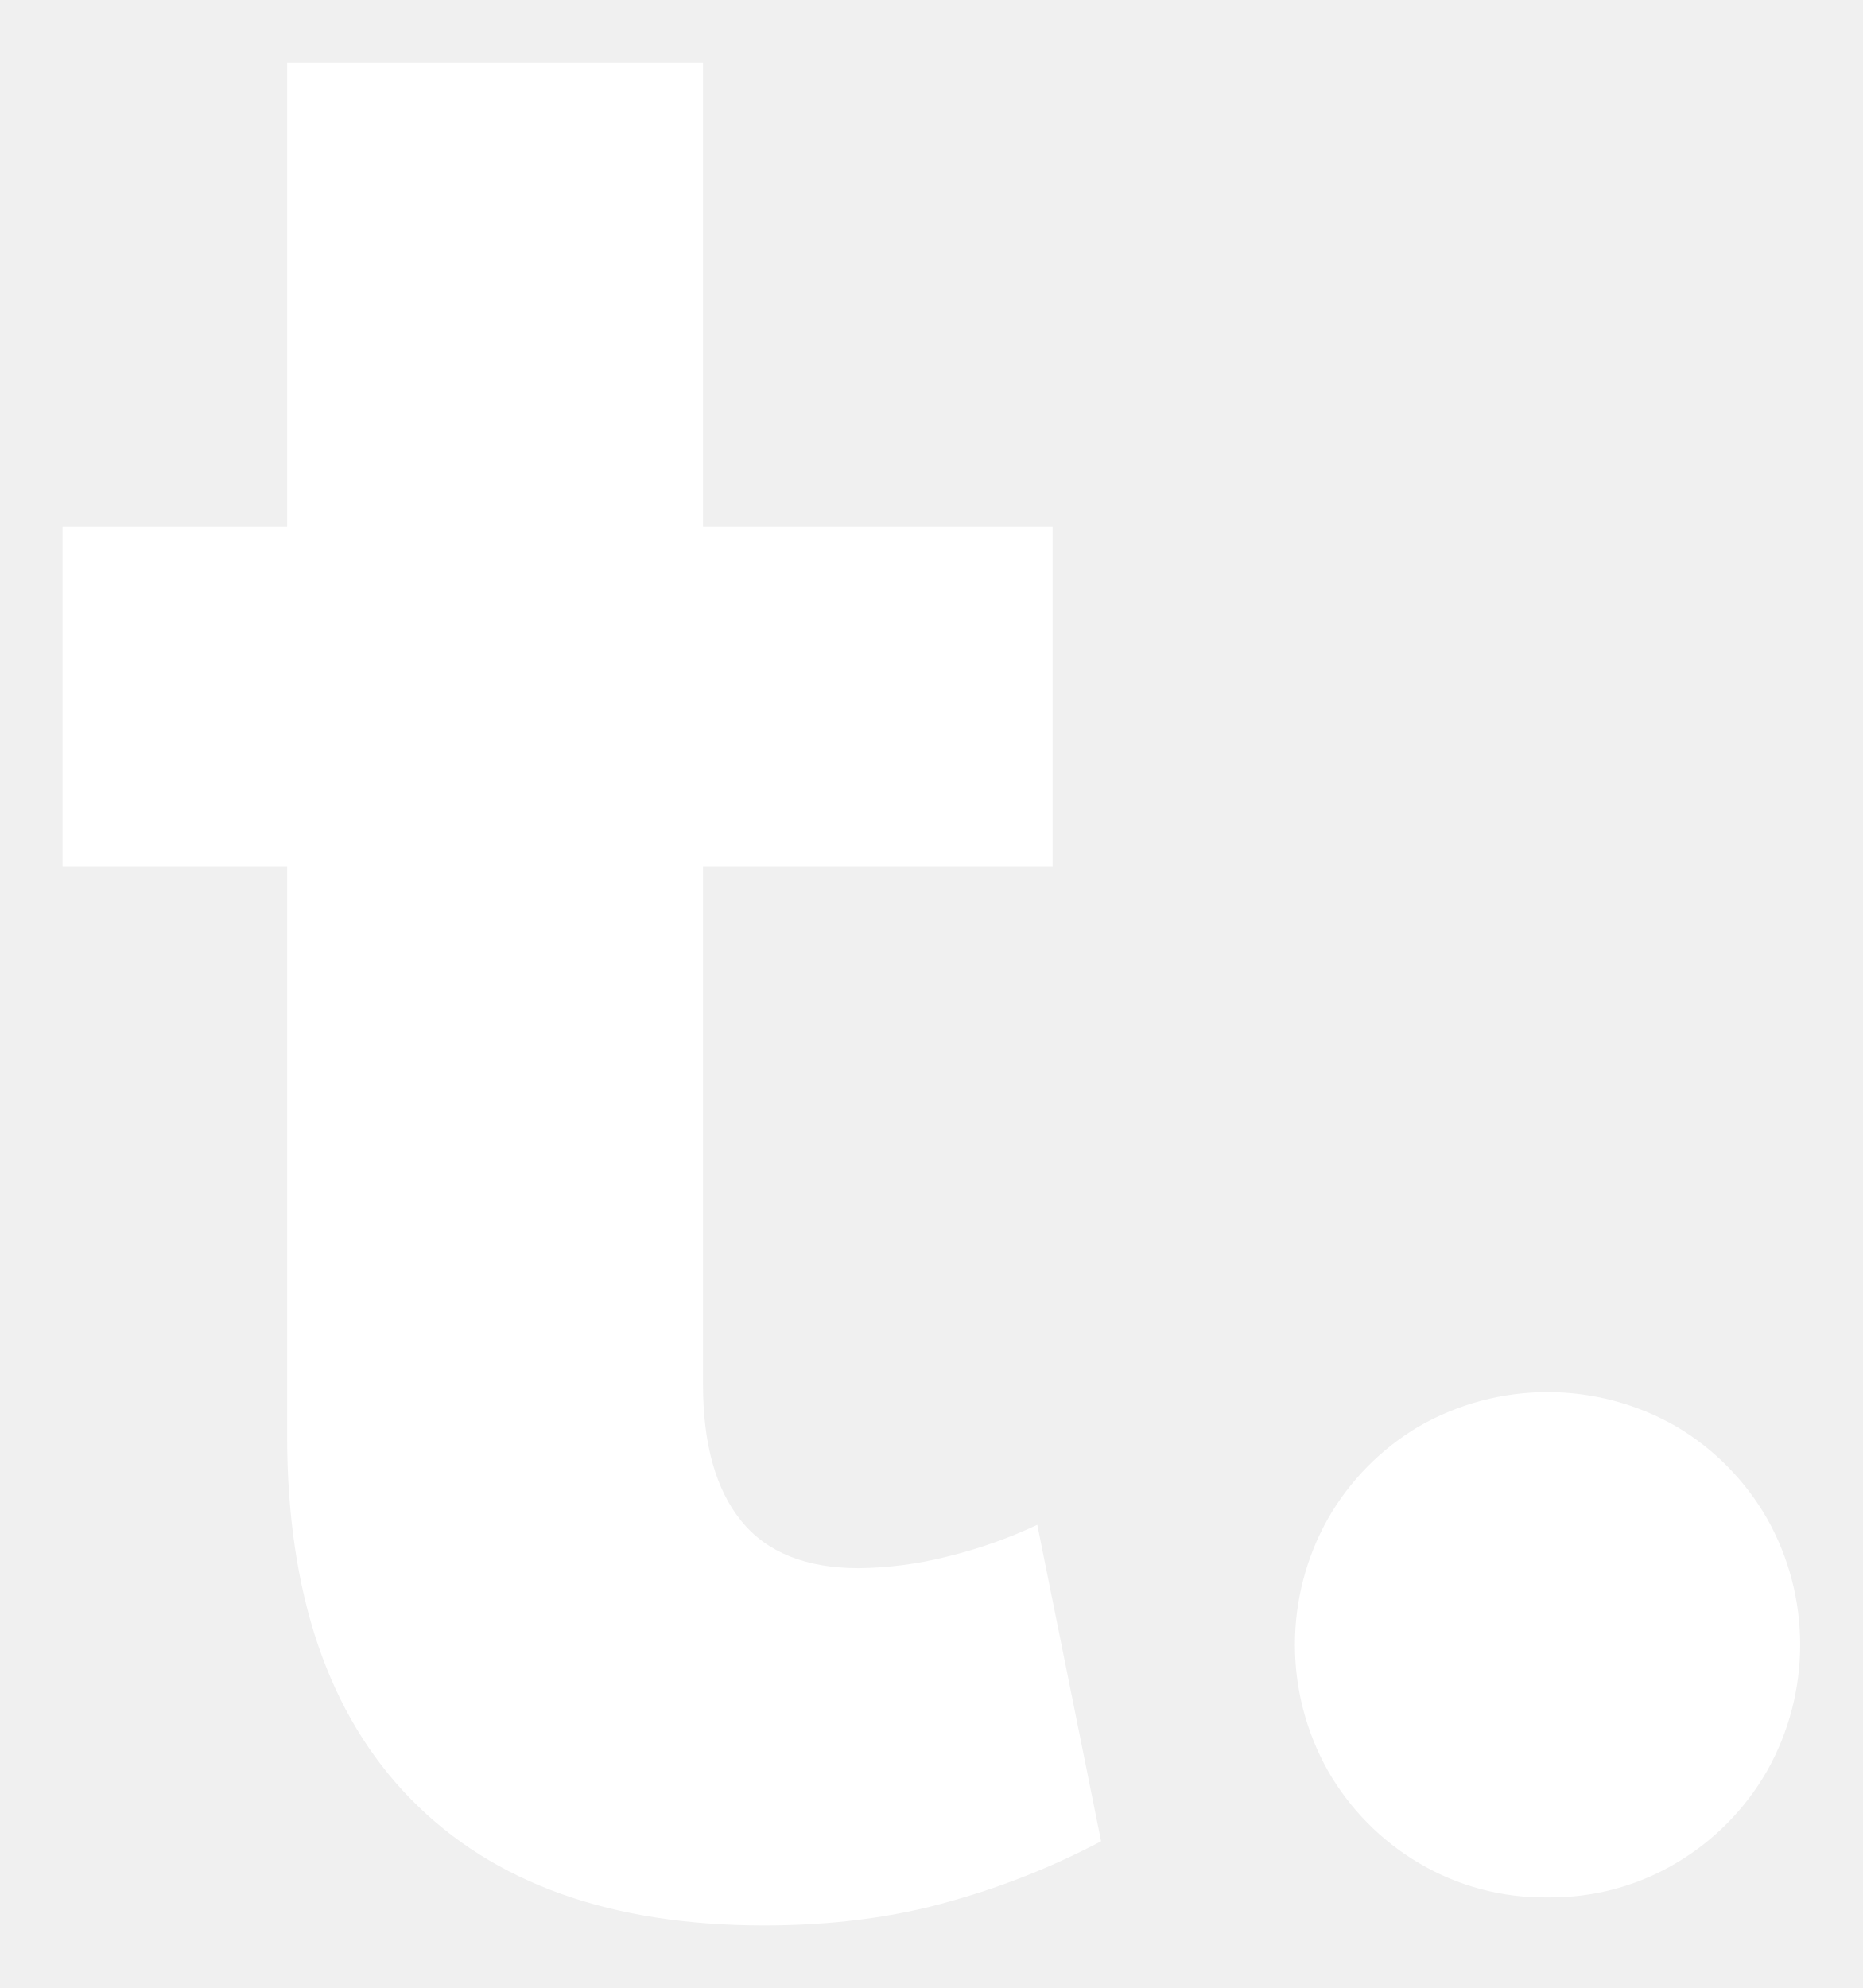
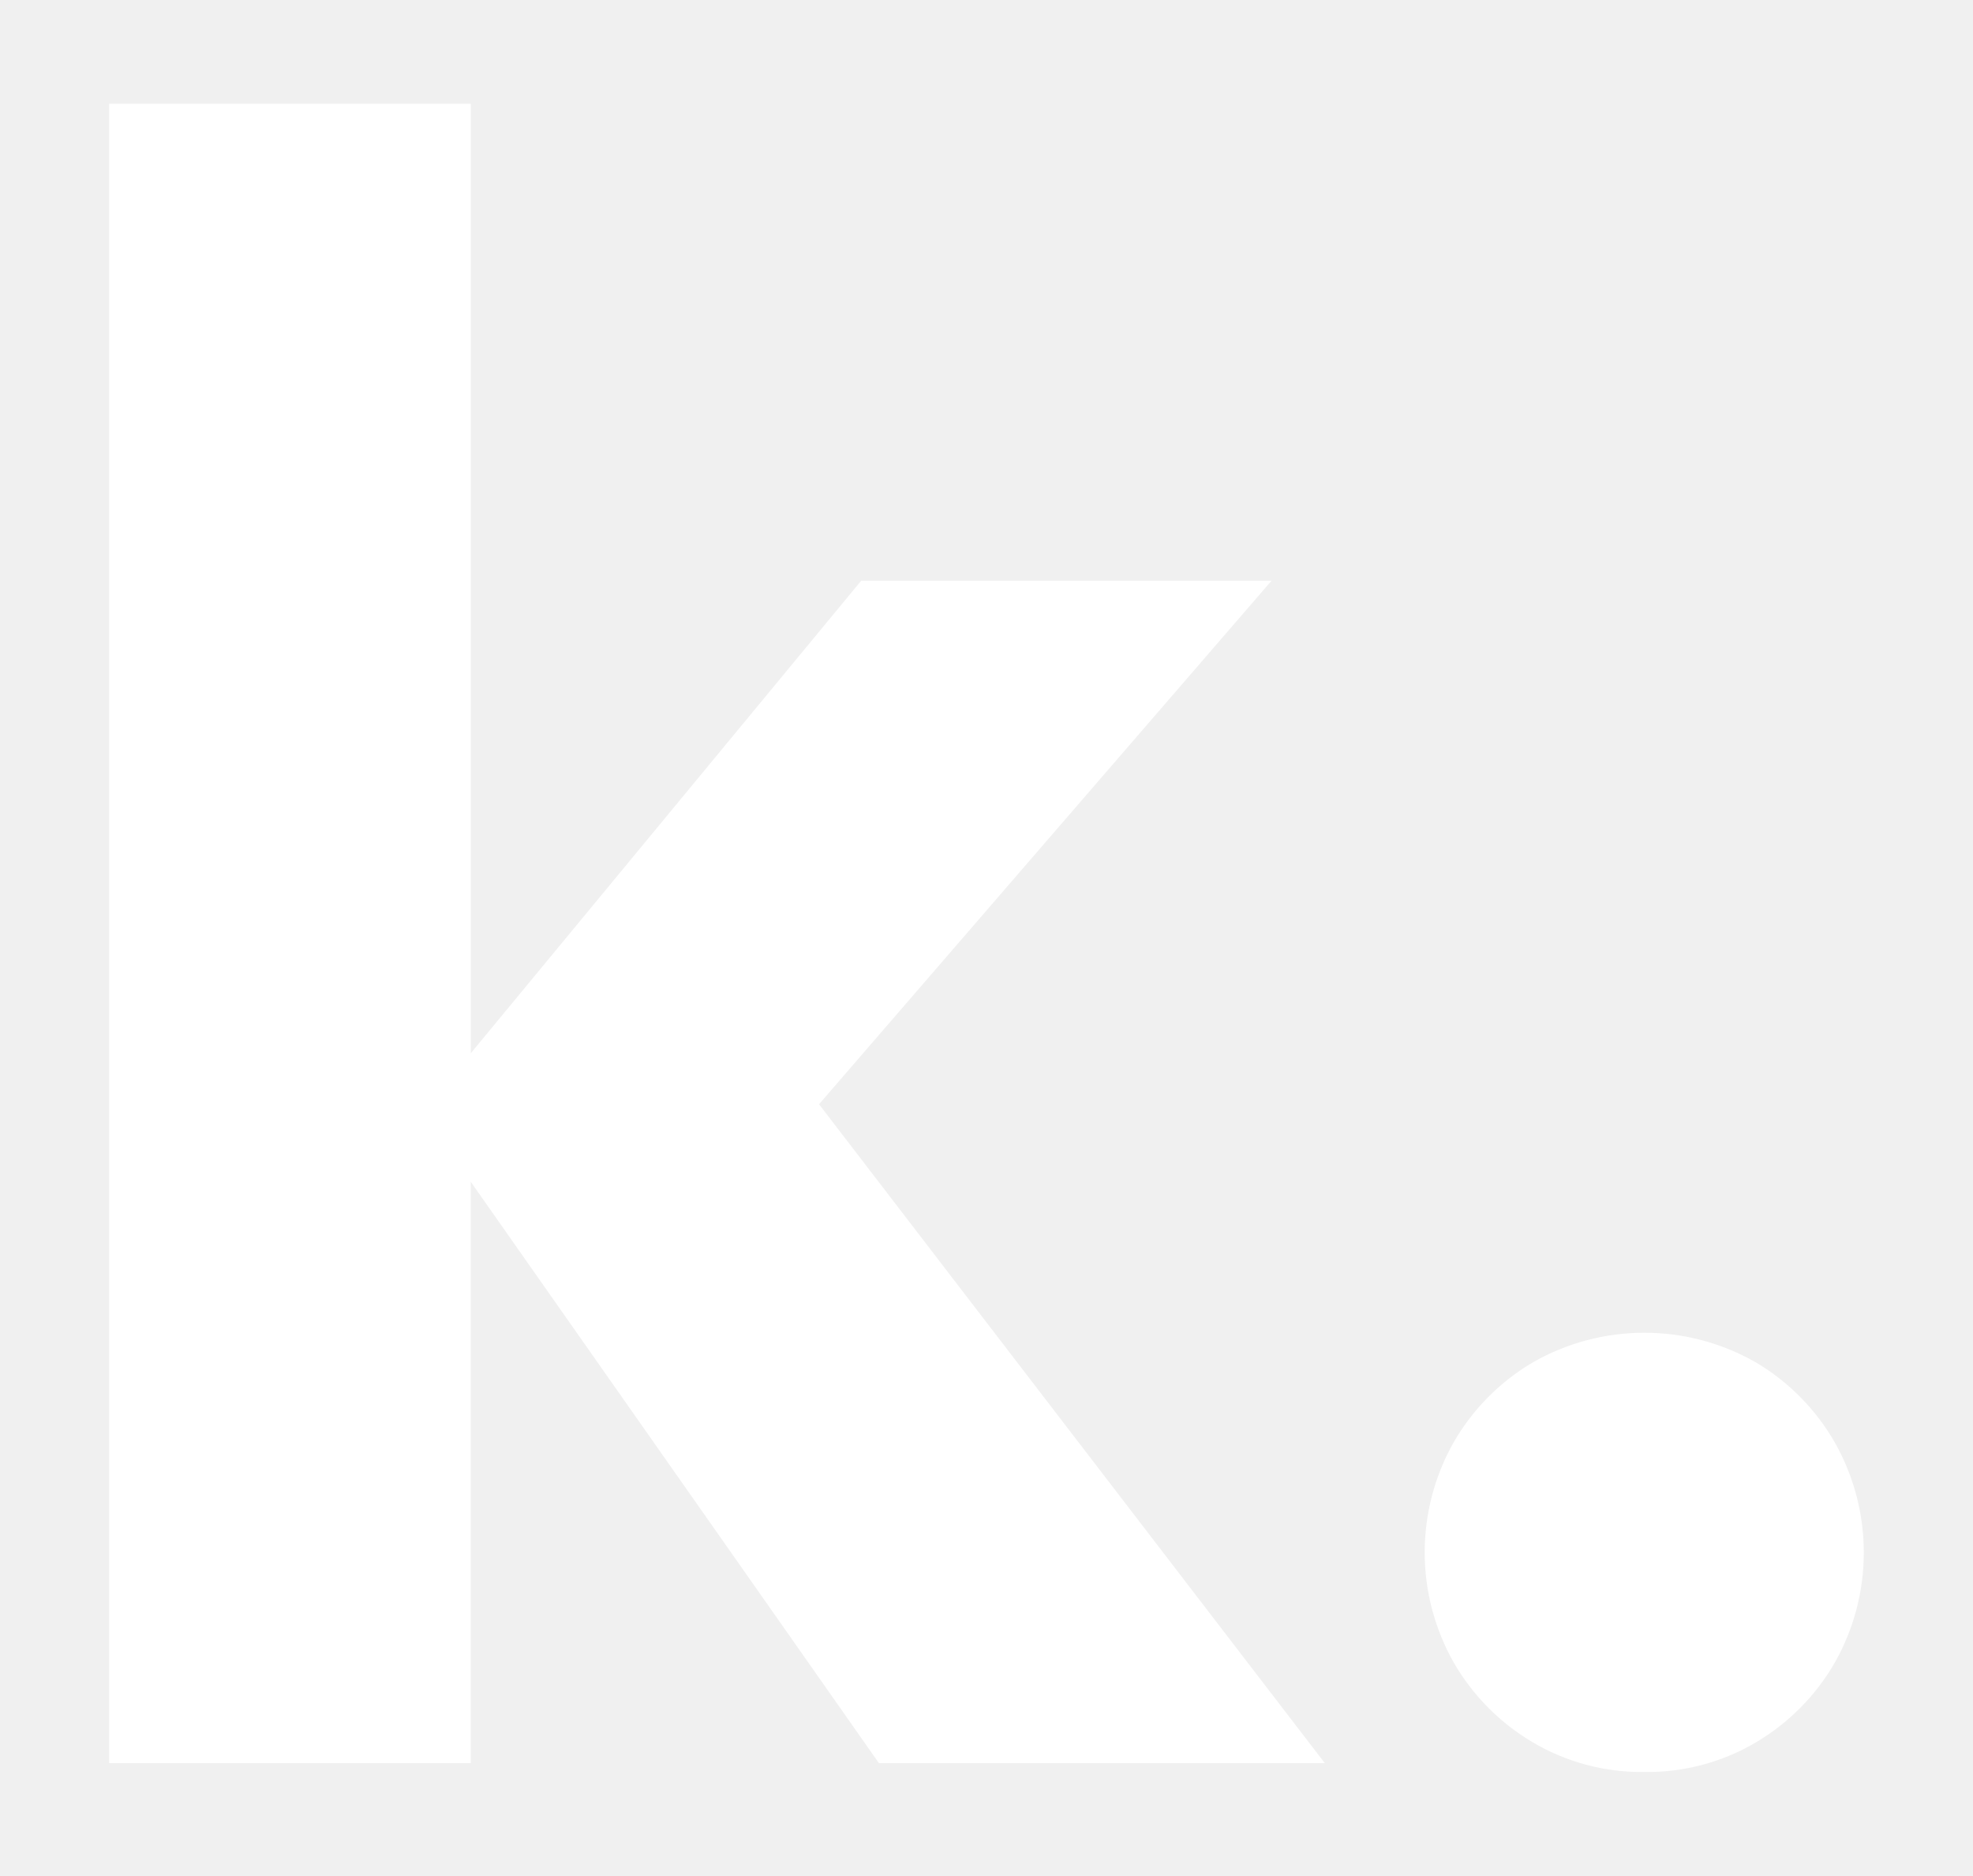
- <svg xmlns="http://www.w3.org/2000/svg" viewBox="-17.645 -17.645 525.6 560.89" fill="white">
-   <path d="M591,735.49q-64.8,0-99.72-35.64t-34.92-102.6V436.69H393V340.93h63.36v-131H573.71v131h98.64v95.76H573.71V582.85q0,25.2,10.8,38.52t33.12,13.32a105.53,105.53,0,0,0,24.84-3.24,134.55,134.55,0,0,0,25.56-9l18,89.28a214.38,214.38,0,0,1-42.48,16.92Q619.79,735.48,591,735.49Z" transform="translate(-392.99 -209.89)" />
-   <path d="M812,727.57a69.3,69.3,0,0,1-36.36-9.72,71.43,71.43,0,0,1-25.56-25.92,72.53,72.53,0,0,1,0-71.28,71.43,71.43,0,0,1,25.56-25.92,72.87,72.87,0,0,1,72.72,0,71.51,71.51,0,0,1,25.56,25.92,72.53,72.53,0,0,1,0,71.28,71.51,71.51,0,0,1-25.56,25.92A69.32,69.32,0,0,1,812,727.57Z" transform="translate(-392.99 -209.89)" />
+ <svg xmlns="http://www.w3.org/2000/svg" version="1.1" id="Layer_1" x="0px" y="0px" viewBox="0 0 458.78 436.16" style="enable-background:new 0 0 458.78 436.16;" xml:space="preserve">
+   <style type="text/css">
+ 	.st0{fill:#FFFFFF;}
+ </style>
+   <path class="st0" d="M25.39,409.96V24.13h84.08V244.9l90.78-109.87h95.42L190.45,256.76l117.6,153.2H204.37l-94.91-135.18v135.18  H25.39z" />
+   <path class="st0" d="M382.35,412.02c-9.16,0.13-18.17-2.28-26.05-6.96c-7.6-4.51-13.91-10.9-18.31-18.57  c-8.94-15.85-8.94-35.22,0-51.07c4.4-7.67,10.71-14.06,18.31-18.57c16.12-9.28,35.97-9.28,52.1,0c7.6,4.52,13.9,10.94,18.28,18.61  c8.94,15.85,8.94,35.22,0,51.07c-4.4,7.67-10.71,14.06-18.31,18.57C400.5,409.76,391.5,412.16,382.35,412.02z" />
</svg>
